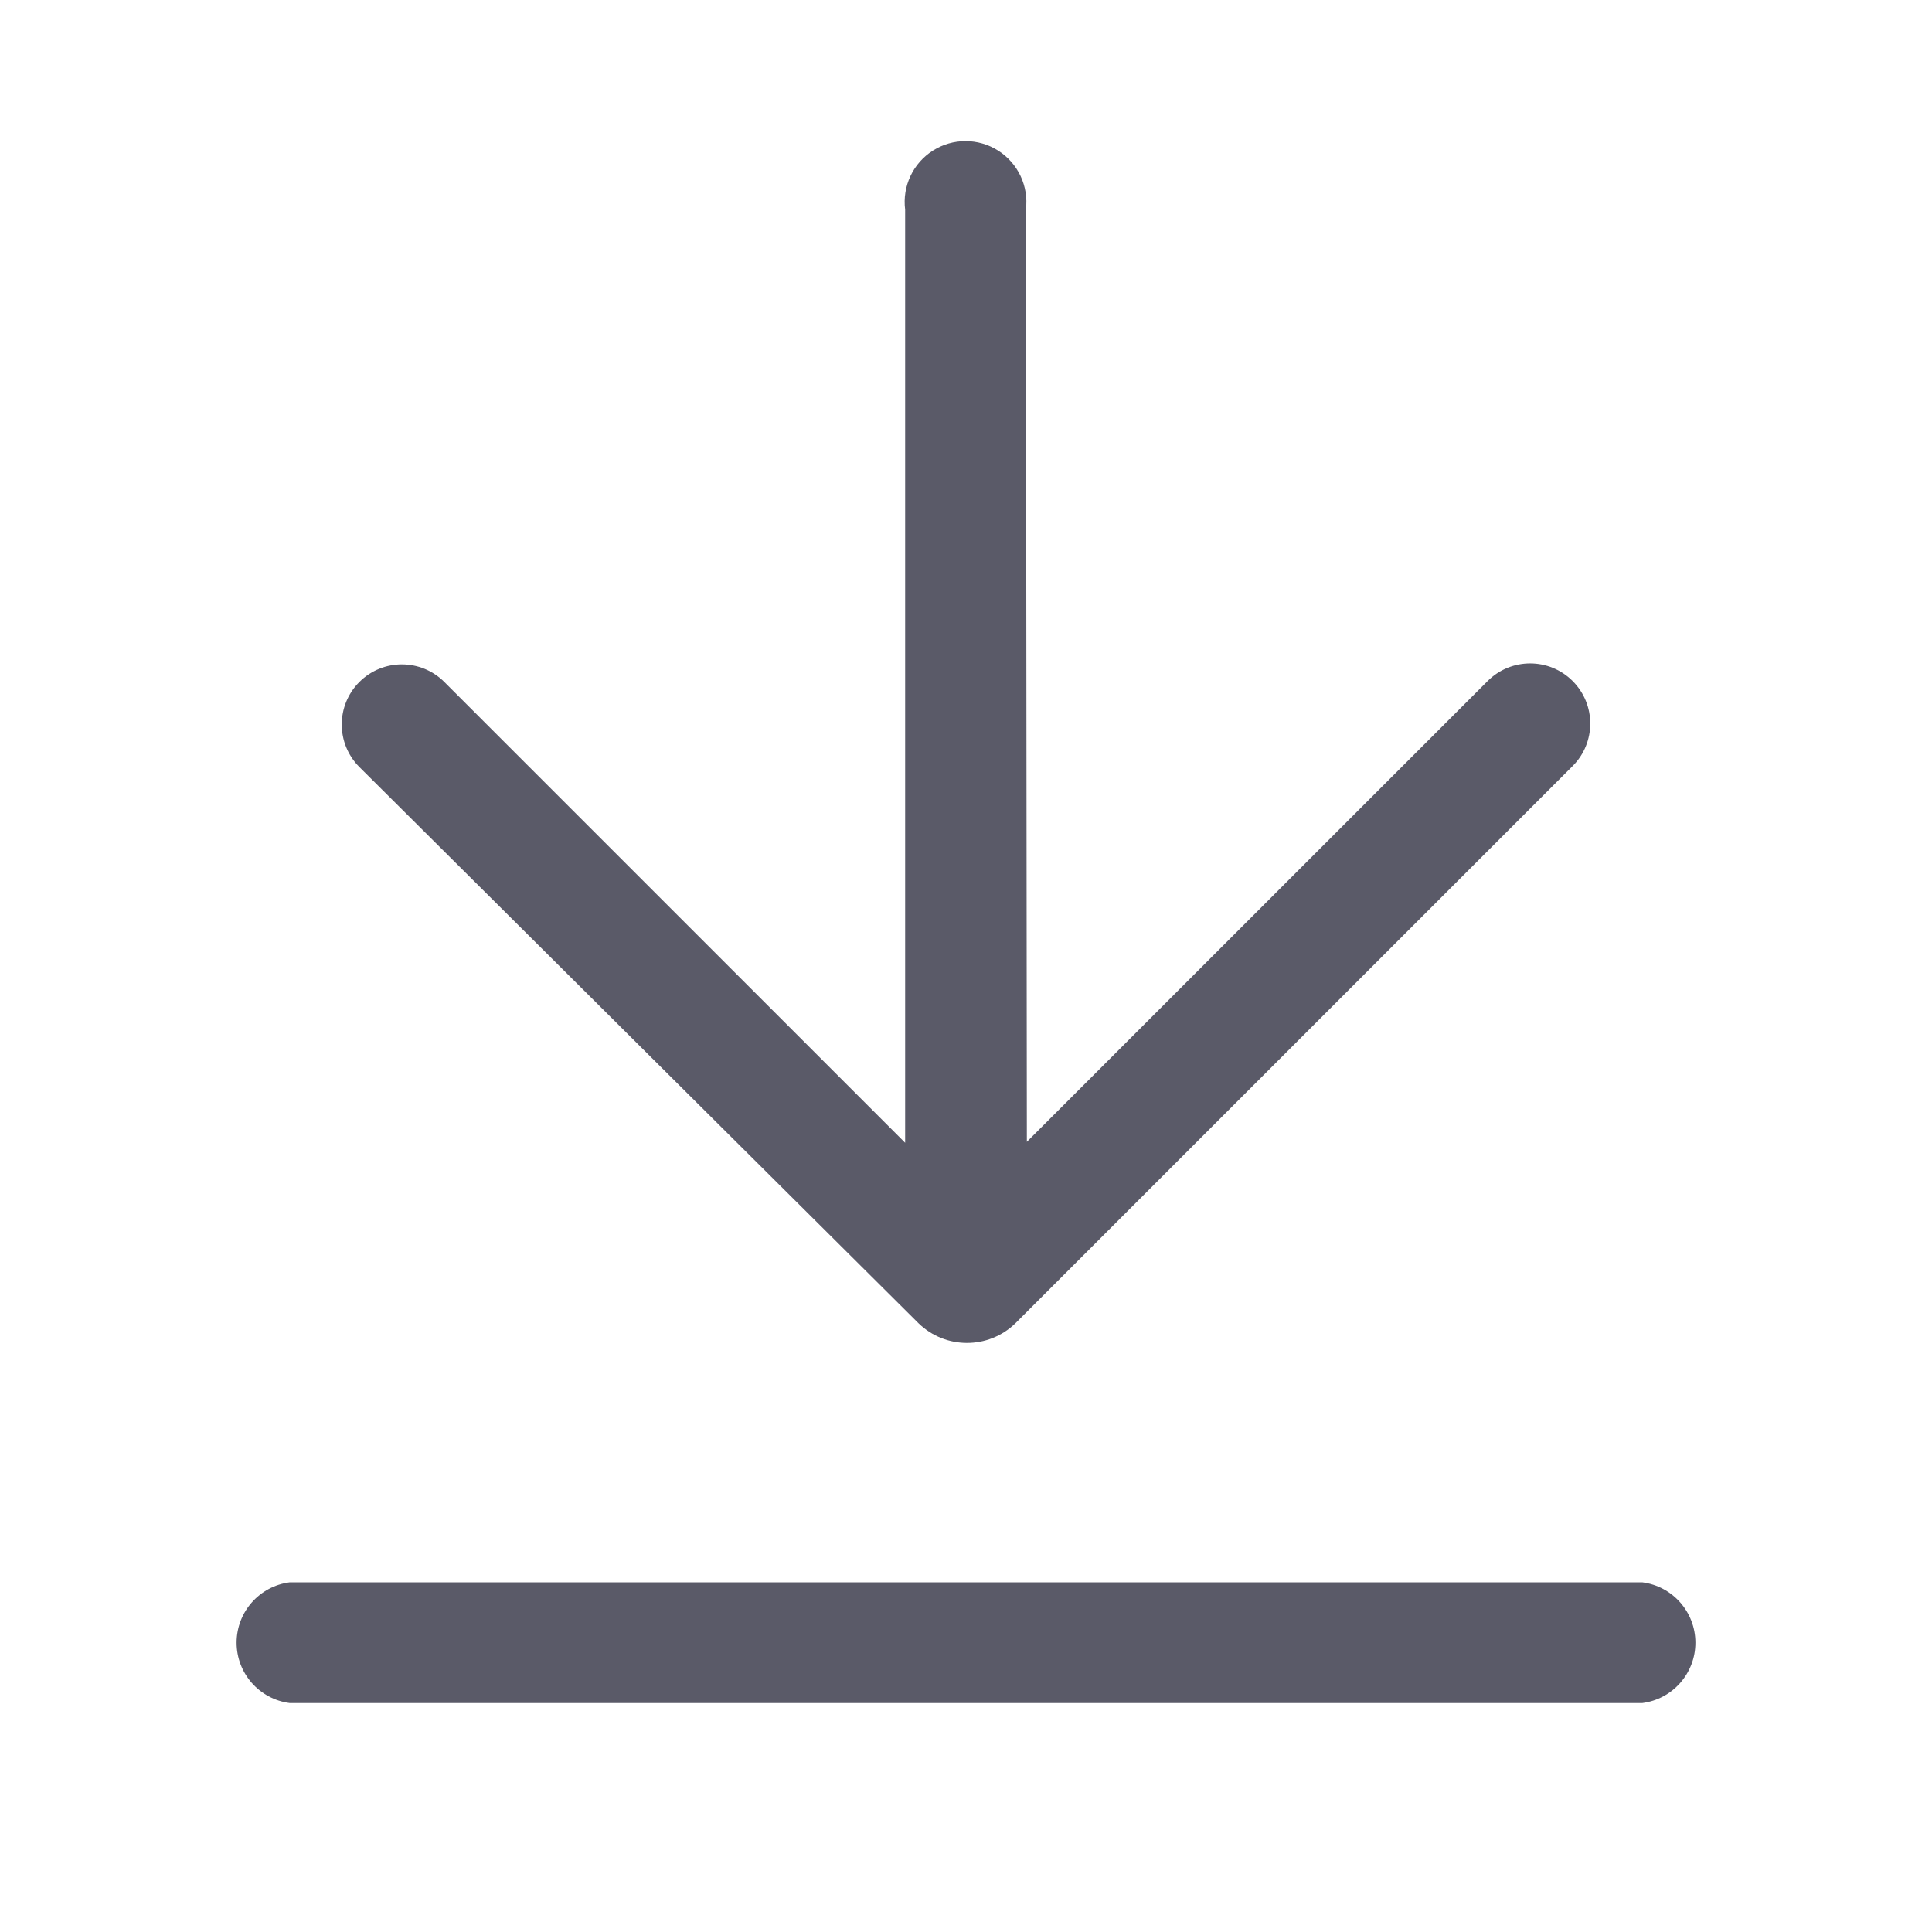
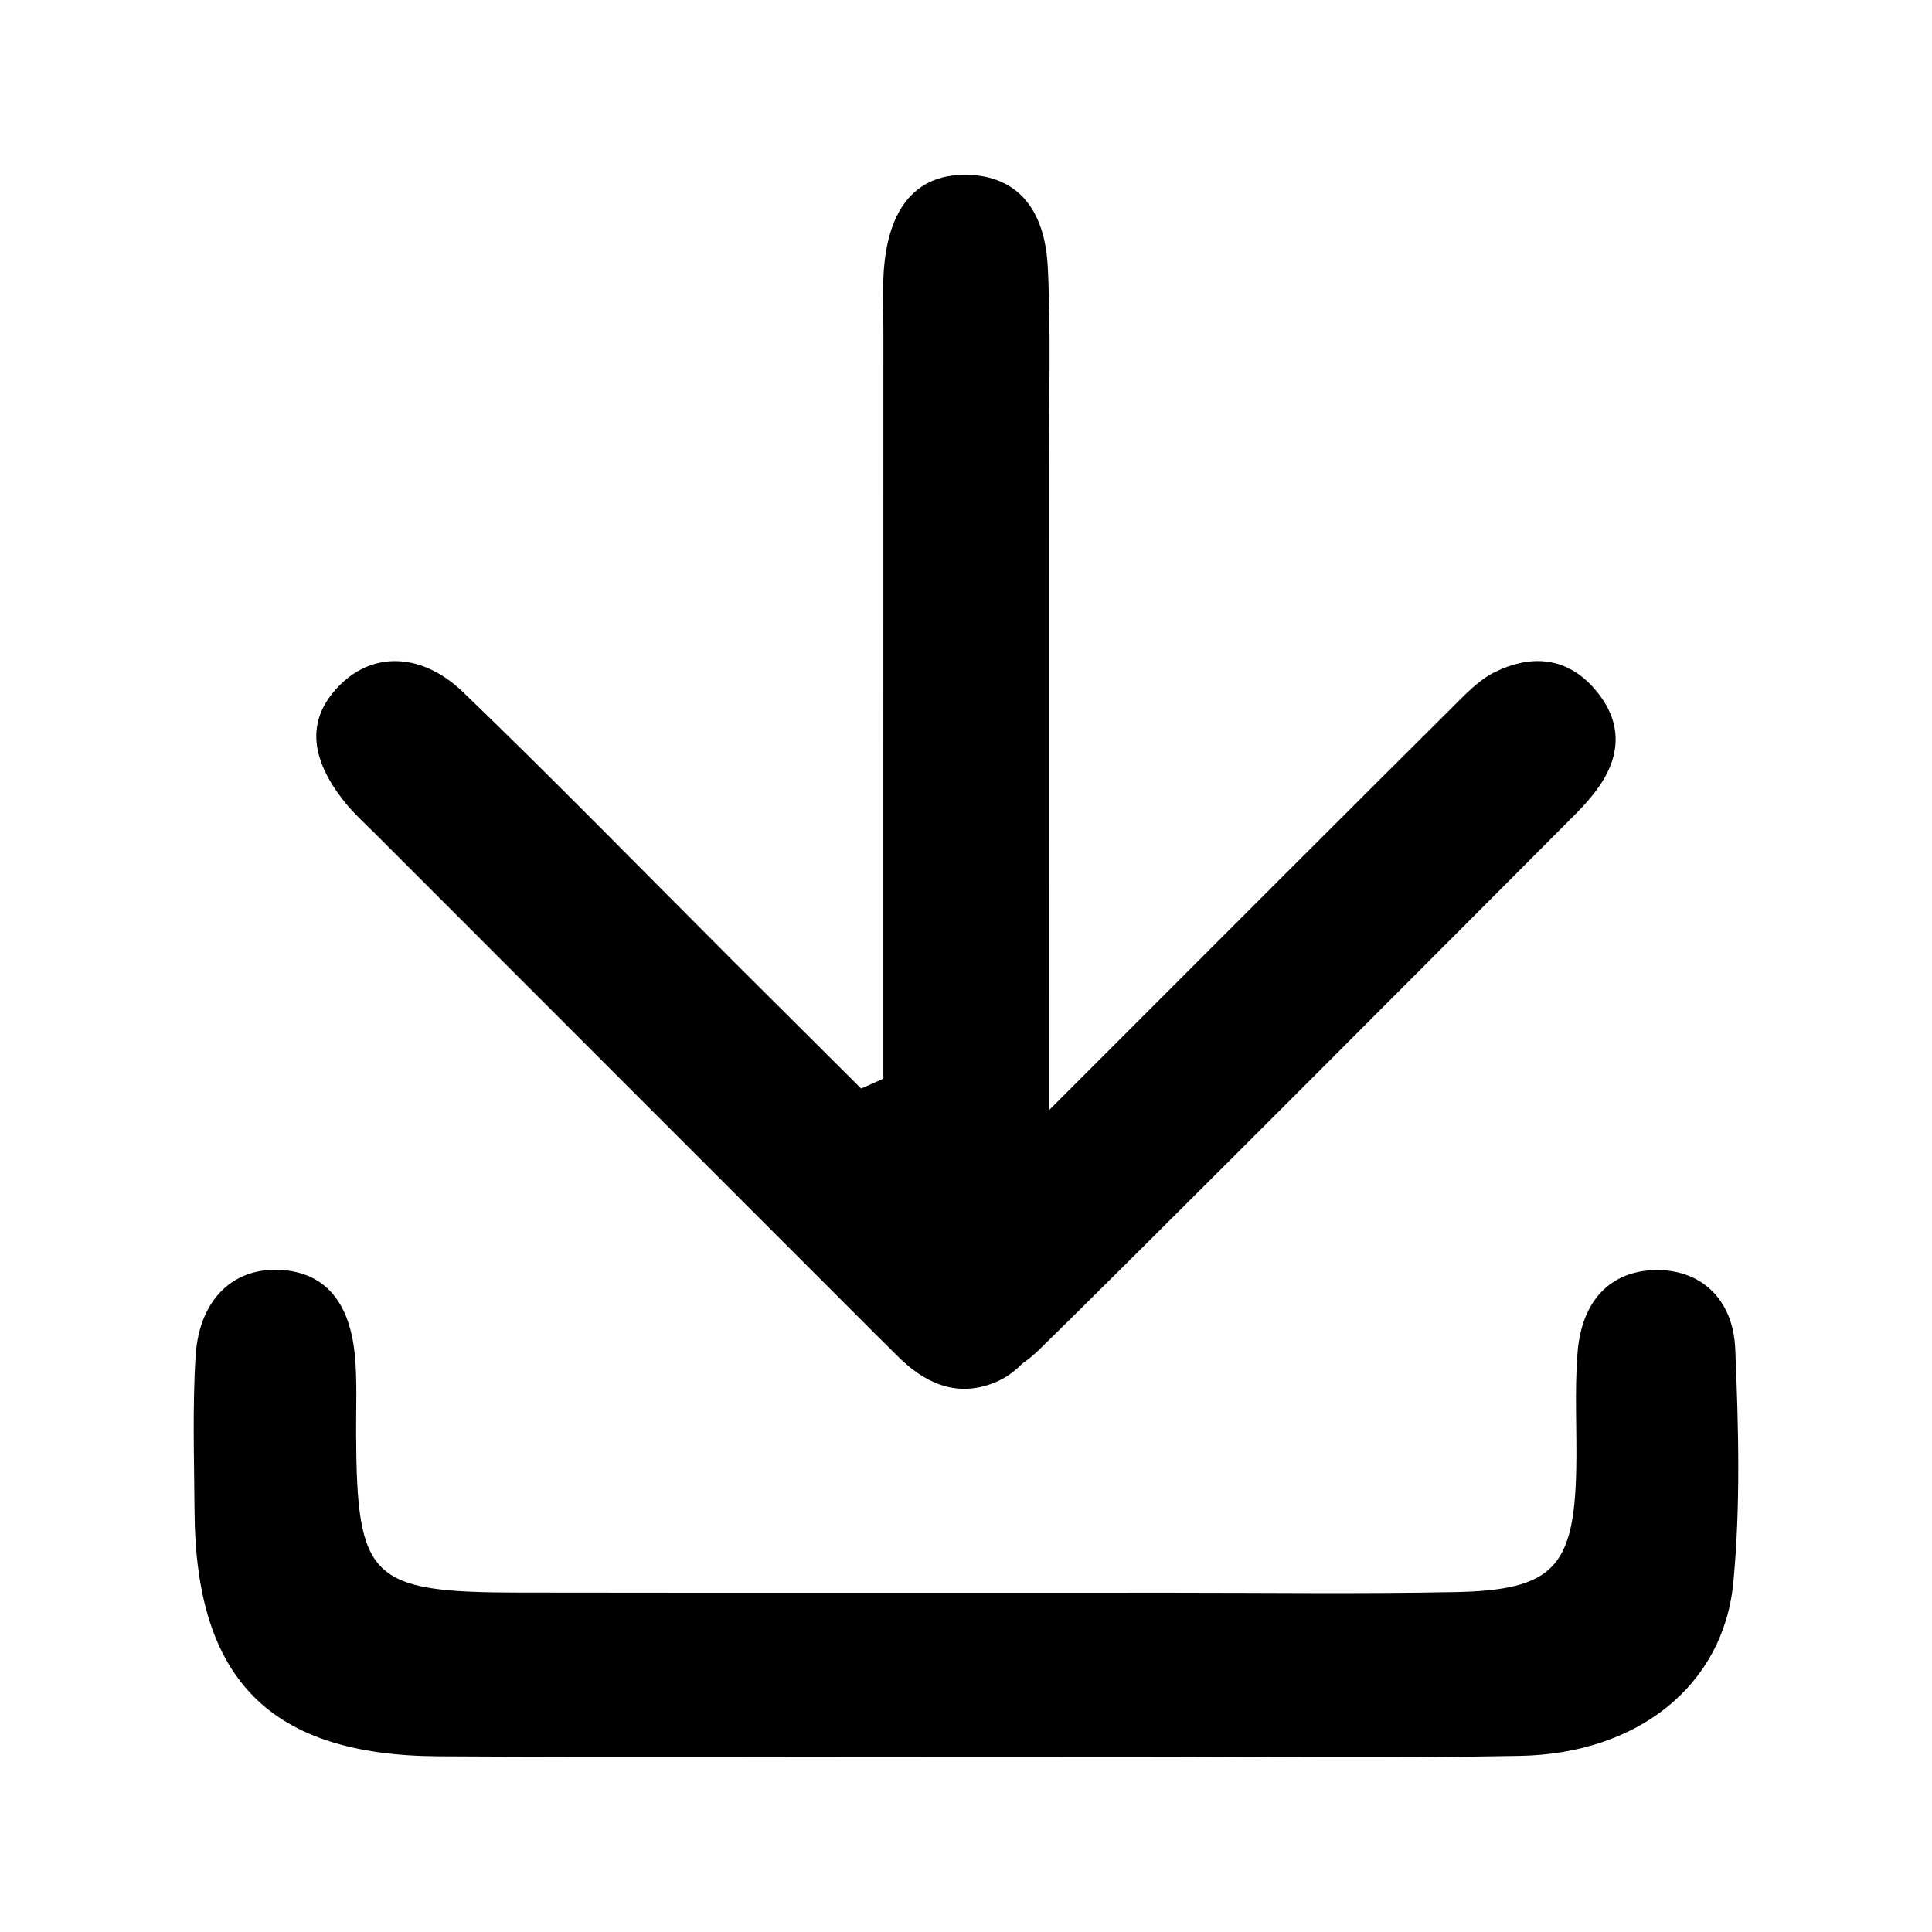
- <svg xmlns="http://www.w3.org/2000/svg" t="1572949635952" class="icon" viewBox="0 0 1024 1024" version="1.1" p-id="2071" width="200" height="200">
+ <svg xmlns="http://www.w3.org/2000/svg" t="1573093350923" class="icon" viewBox="0 0 1024 1024" version="1.1" p-id="2084" width="200" height="200">
  <defs>
    <style type="text/css" />
  </defs>
-   <path d="M544.256 605.184l244.224-244.224a31.744 31.744 0 0 1 45.056 45.056l-295.424 295.424a36.864 36.864 0 0 1-51.2 0L190.464 406.528a31.744 31.744 0 1 1 45.056-45.056l244.224 244.224V111.104a32.256 32.256 0 1 1 64 0zM153.6 902.656a32.256 32.256 0 0 1 0-64h716.8a32.256 32.256 0 0 1 0 64z" fill="#5A5A68" p-id="2072" />
+   <path d="M919.724 715.073c-1.14-27.354-19.024-42.46-42.619-41.9-23.378 0.555-38.8 15.93-40.994 43.89-1.61 20.54-0.232 41.299-0.677 61.951-1.115 51.829-12.339 63.805-64.15 64.827-49.91 0.985-99.854 0.323-149.782 0.327-115.351 0.01-230.704 0.094-346.056-0.065-79.44-0.11-86.325-6.973-86.704-84.204-0.069-13.77 0.625-27.626-0.64-41.293-2.692-29.088-16.328-44.222-39.415-45.527-24.92-1.412-43.084 15.533-44.99 45.495-1.742 27.442-0.763 55.071-0.582 82.615 0.59 89.17 40.096 129.183 129.294 129.692 92.967 0.532 185.939 0.119 278.91 0.14 27.546 0.023 55.094 0.032 82.64 0.022 70.59-0.025 141.195 0.957 211.759-0.393 62.212-1.19 107.706-37.177 112.958-91.757 3.941-40.953 2.765-82.6 1.048-123.82z" fill="" p-id="2085" />
+   <path d="M197.858 440.866c88.757 88.806 177.526 177.602 266.293 266.398 3.647 3.65 7.362 7.23 10.984 10.903 14.285 14.481 30.948 22.644 51.135 14.996 6.585-2.495 11.48-6.255 15.665-10.523 2.763-1.912 5.47-4.017 7.93-6.408 45.635-44.375 240.102-239.468 285.027-284.574 4.826-4.845 9.464-10.053 13.27-15.71 12.213-18.165 10.54-35.96-3.947-51.855-14.818-16.257-33.48-16.94-51.874-7.894-8.93 4.39-16.286 12.46-23.557 19.673-30.24 29.99-139.611 139.264-212.845 212.61 0.038-114.56 0.05-229.12 0.027-343.68-0.006-34.399 1.091-68.86-0.615-103.176-1.587-31.878-17.058-48.14-41.969-48.957-25.551-0.839-41.055 14.728-44.538 46.158-1.32 11.908-0.623 24.054-0.63 36.092-0.04 75.676-0.02 151.355-0.02 227.034-0.002 56.59 0 113.181 0 169.773l-11.785 5.215c-22.75-22.663-45.526-45.304-68.245-67.997-47.453-47.405-94.29-95.445-142.576-141.985-21.8-21.014-47.07-21.359-64.429-4.84-18.71 17.803-18.05 39 2.326 63.95 4.334 5.306 9.512 9.931 14.373 14.797z" fill="" p-id="2086" />
</svg>
